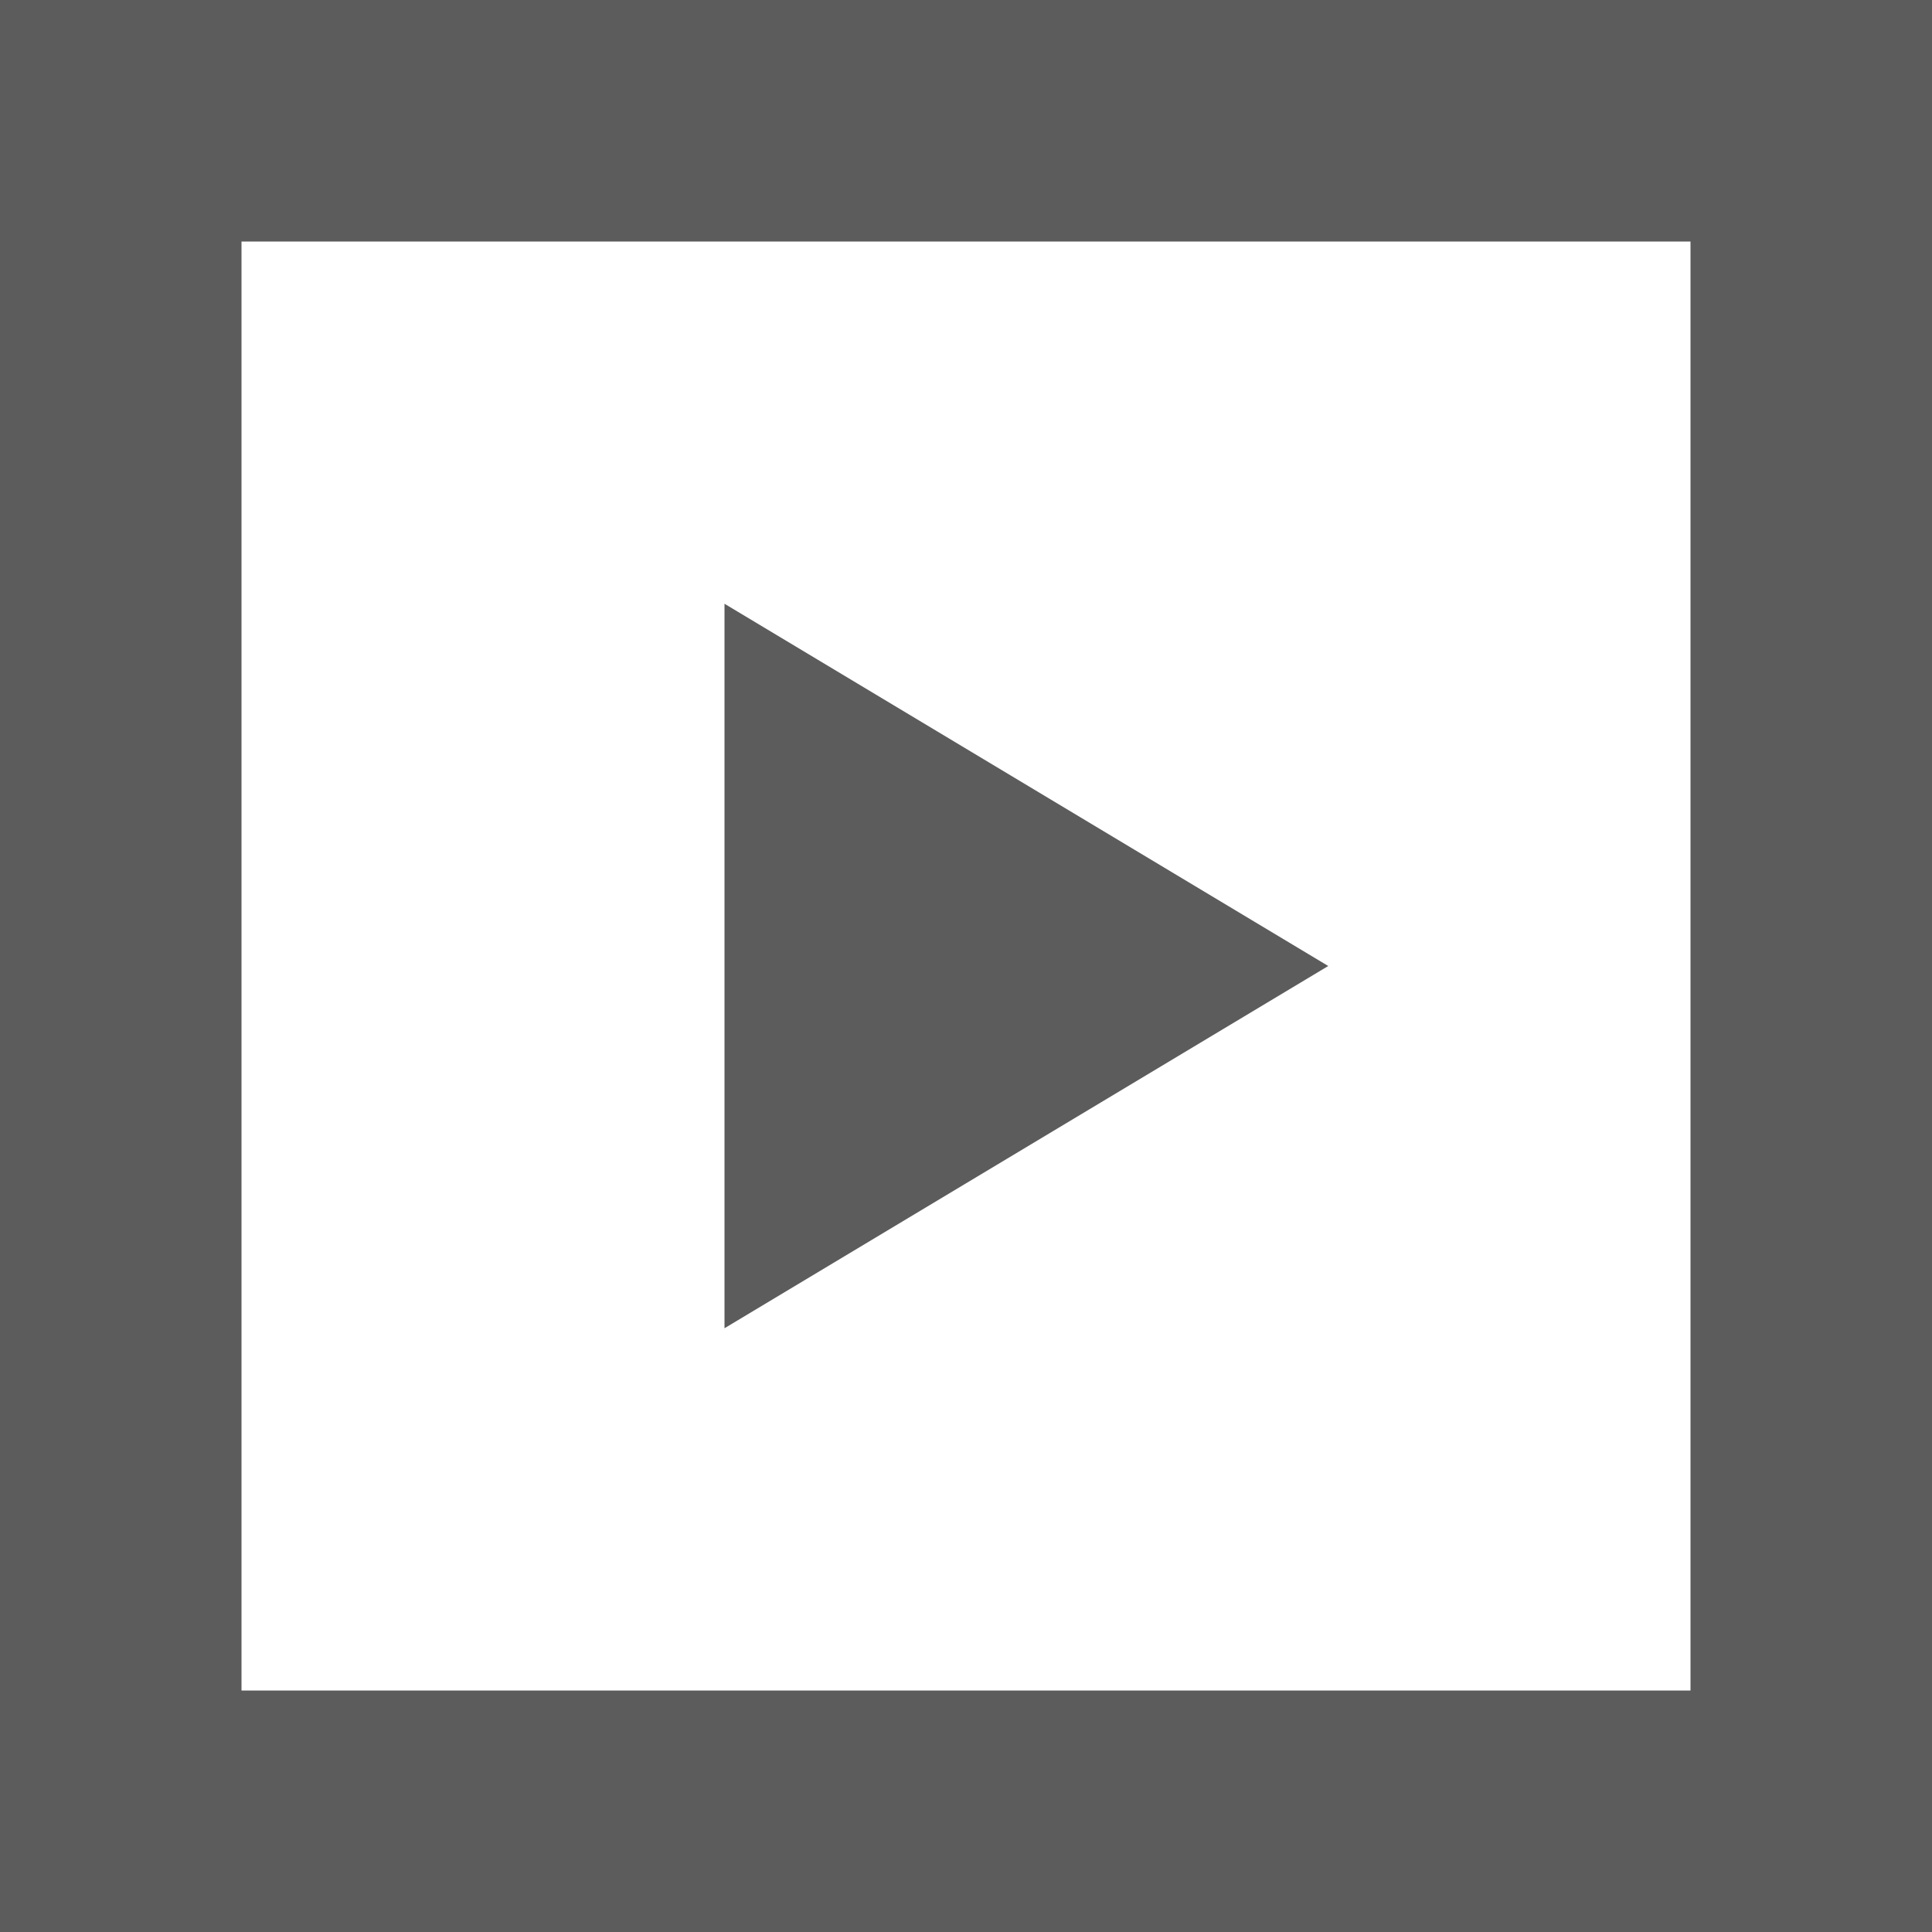
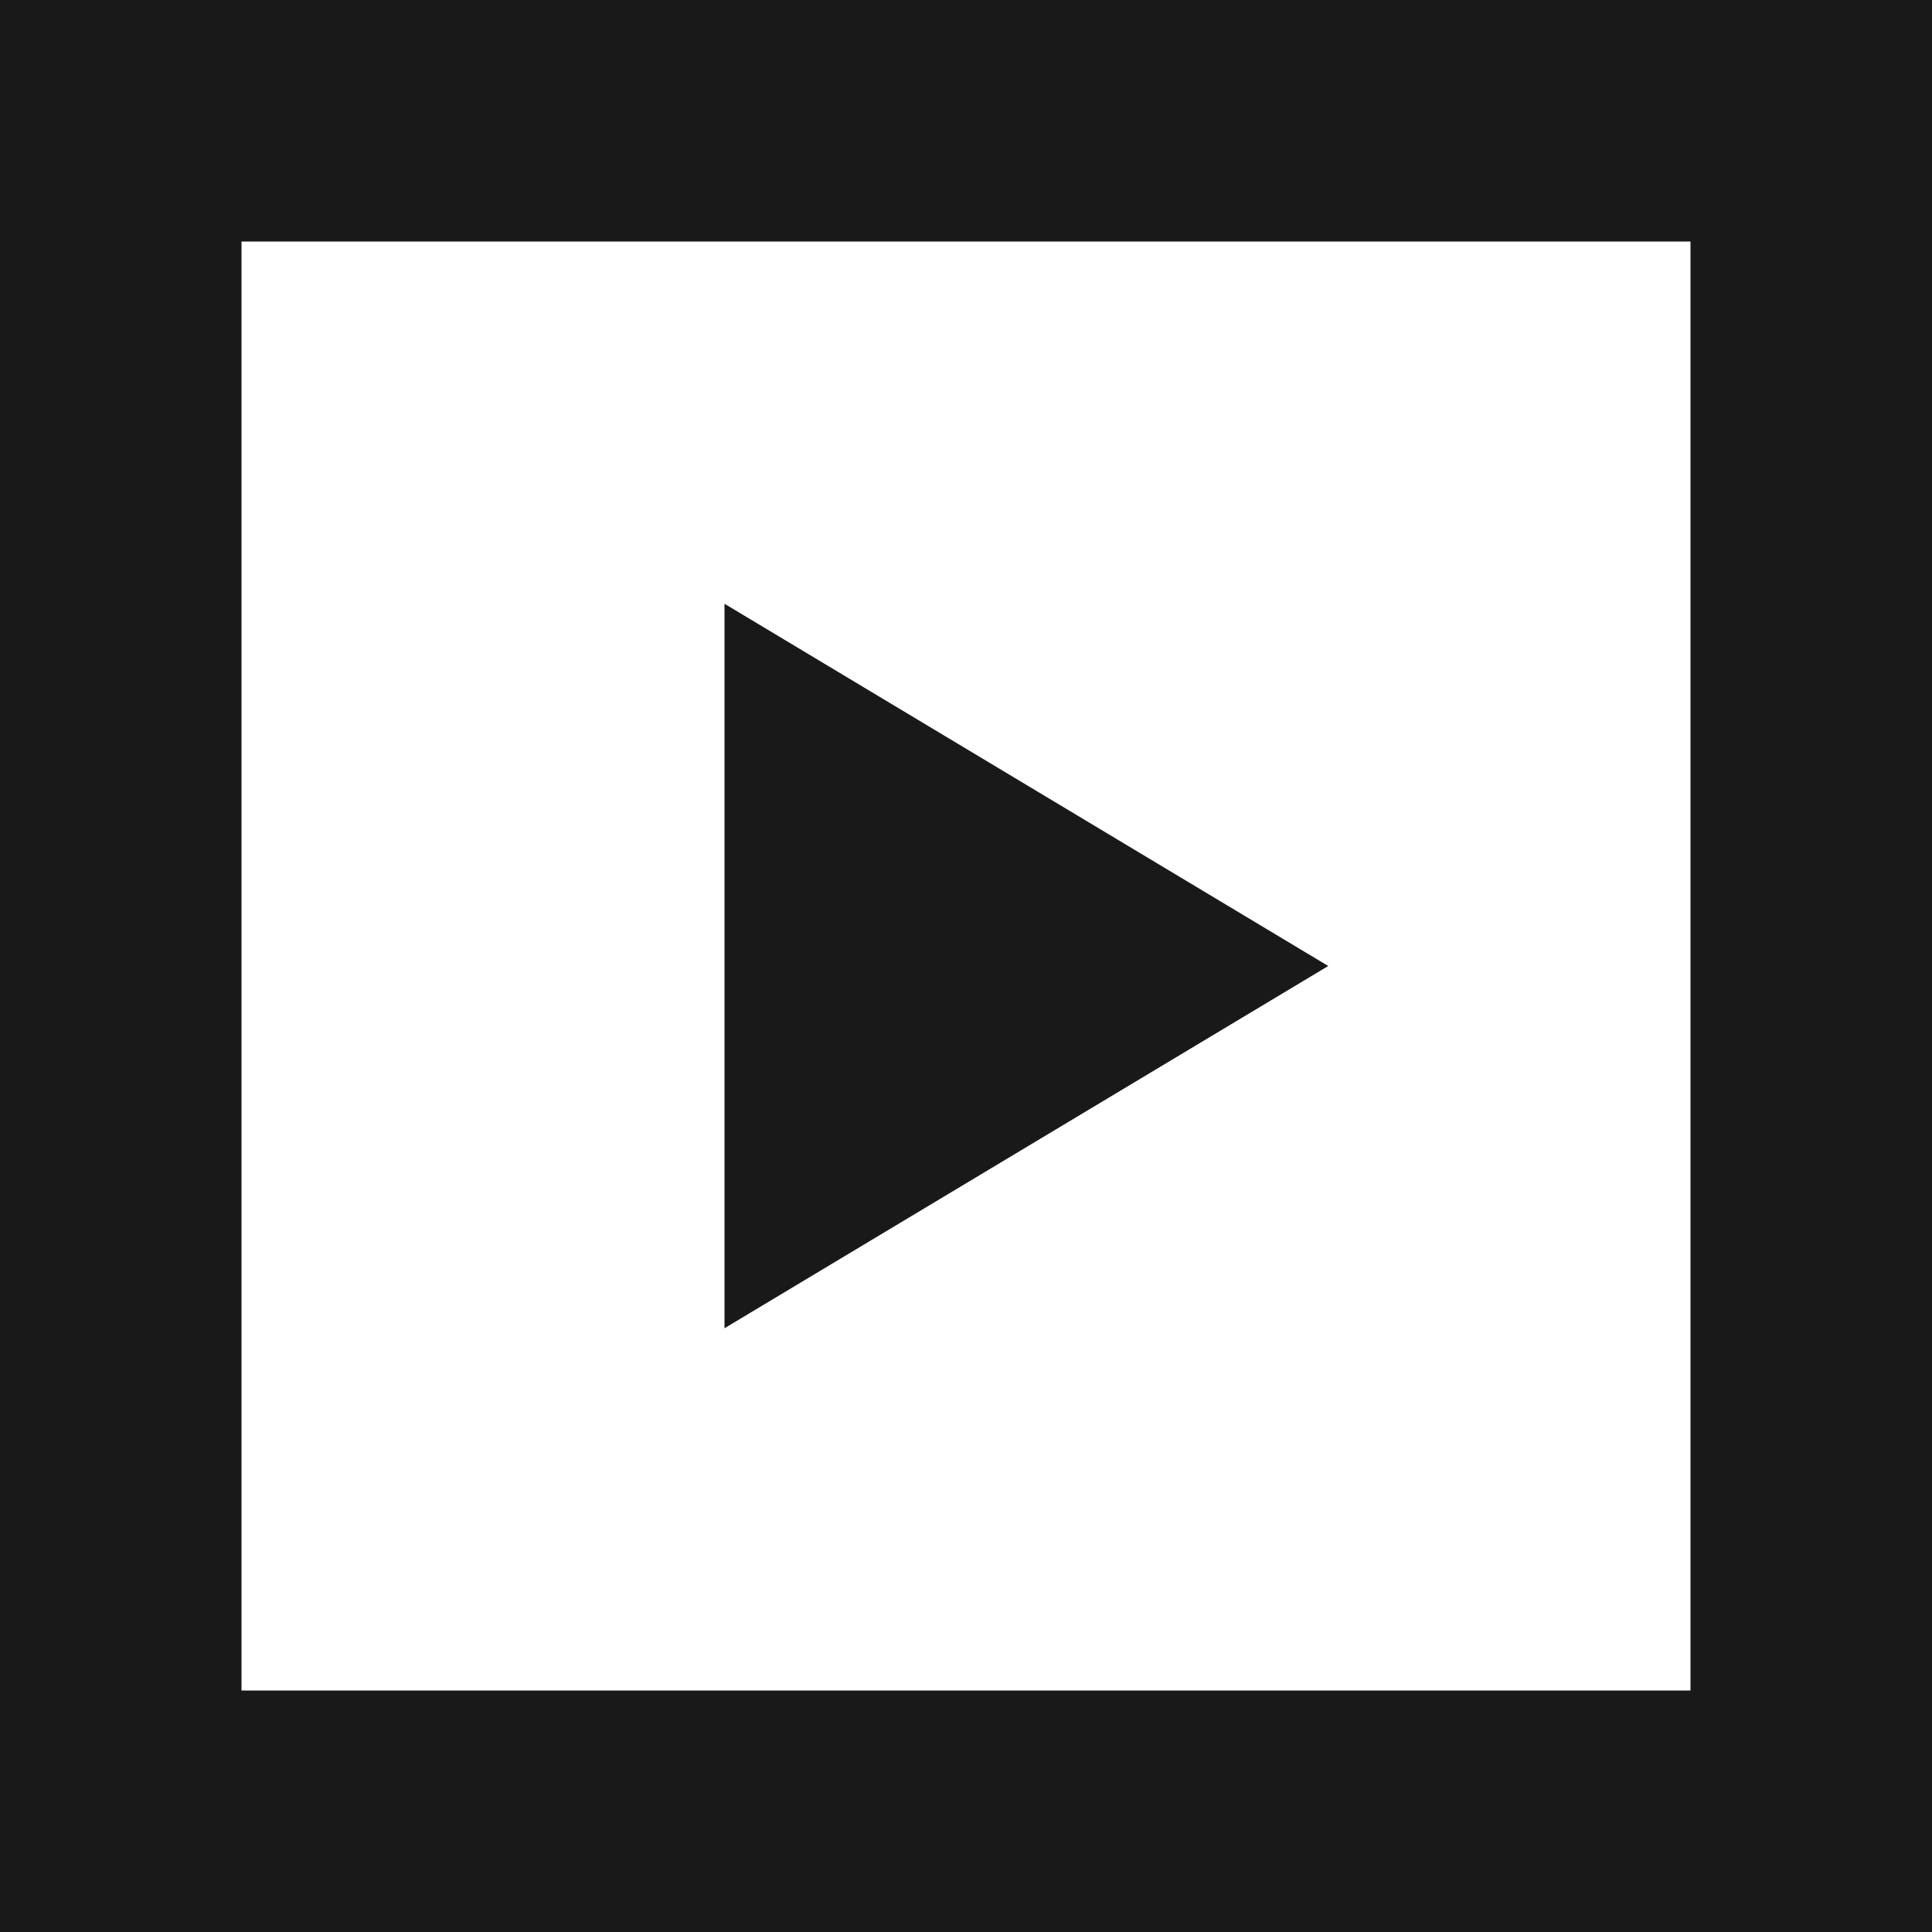
<svg xmlns="http://www.w3.org/2000/svg" width="16px" height="16px" viewBox="0 0 16 16" version="1.1">
-   <defs />
-   <g id="x16" stroke="none" stroke-width="1" fill="none" fill-rule="evenodd" transform="translate(-208, -141)" opacity="0.9">
-     <g id="SixteenPixels.Icons" transform="translate(75, 45)" fill="#4A4A4A">
+   <g id="x16" stroke="none" stroke-width="1" fill-rule="evenodd" transform="translate(-208, -141)" opacity="0.9">
+     <g id="SixteenPixels.Icons" transform="translate(75, 45)">
      <g id="Row-3" transform="translate(0, 96)">
        <path d="M133,0 L149,0 L149,16 L133,16 L133,0 Z M135,2 L135,14 L147,14 L147,2 L135,2 Z M139,5 L144,8 L139,11 L139,5 Z" id="Play.Square.Icon" transform="translate(141, 8) scale(1, -1) translate(-141, -8) " />
      </g>
    </g>
  </g>
</svg>
